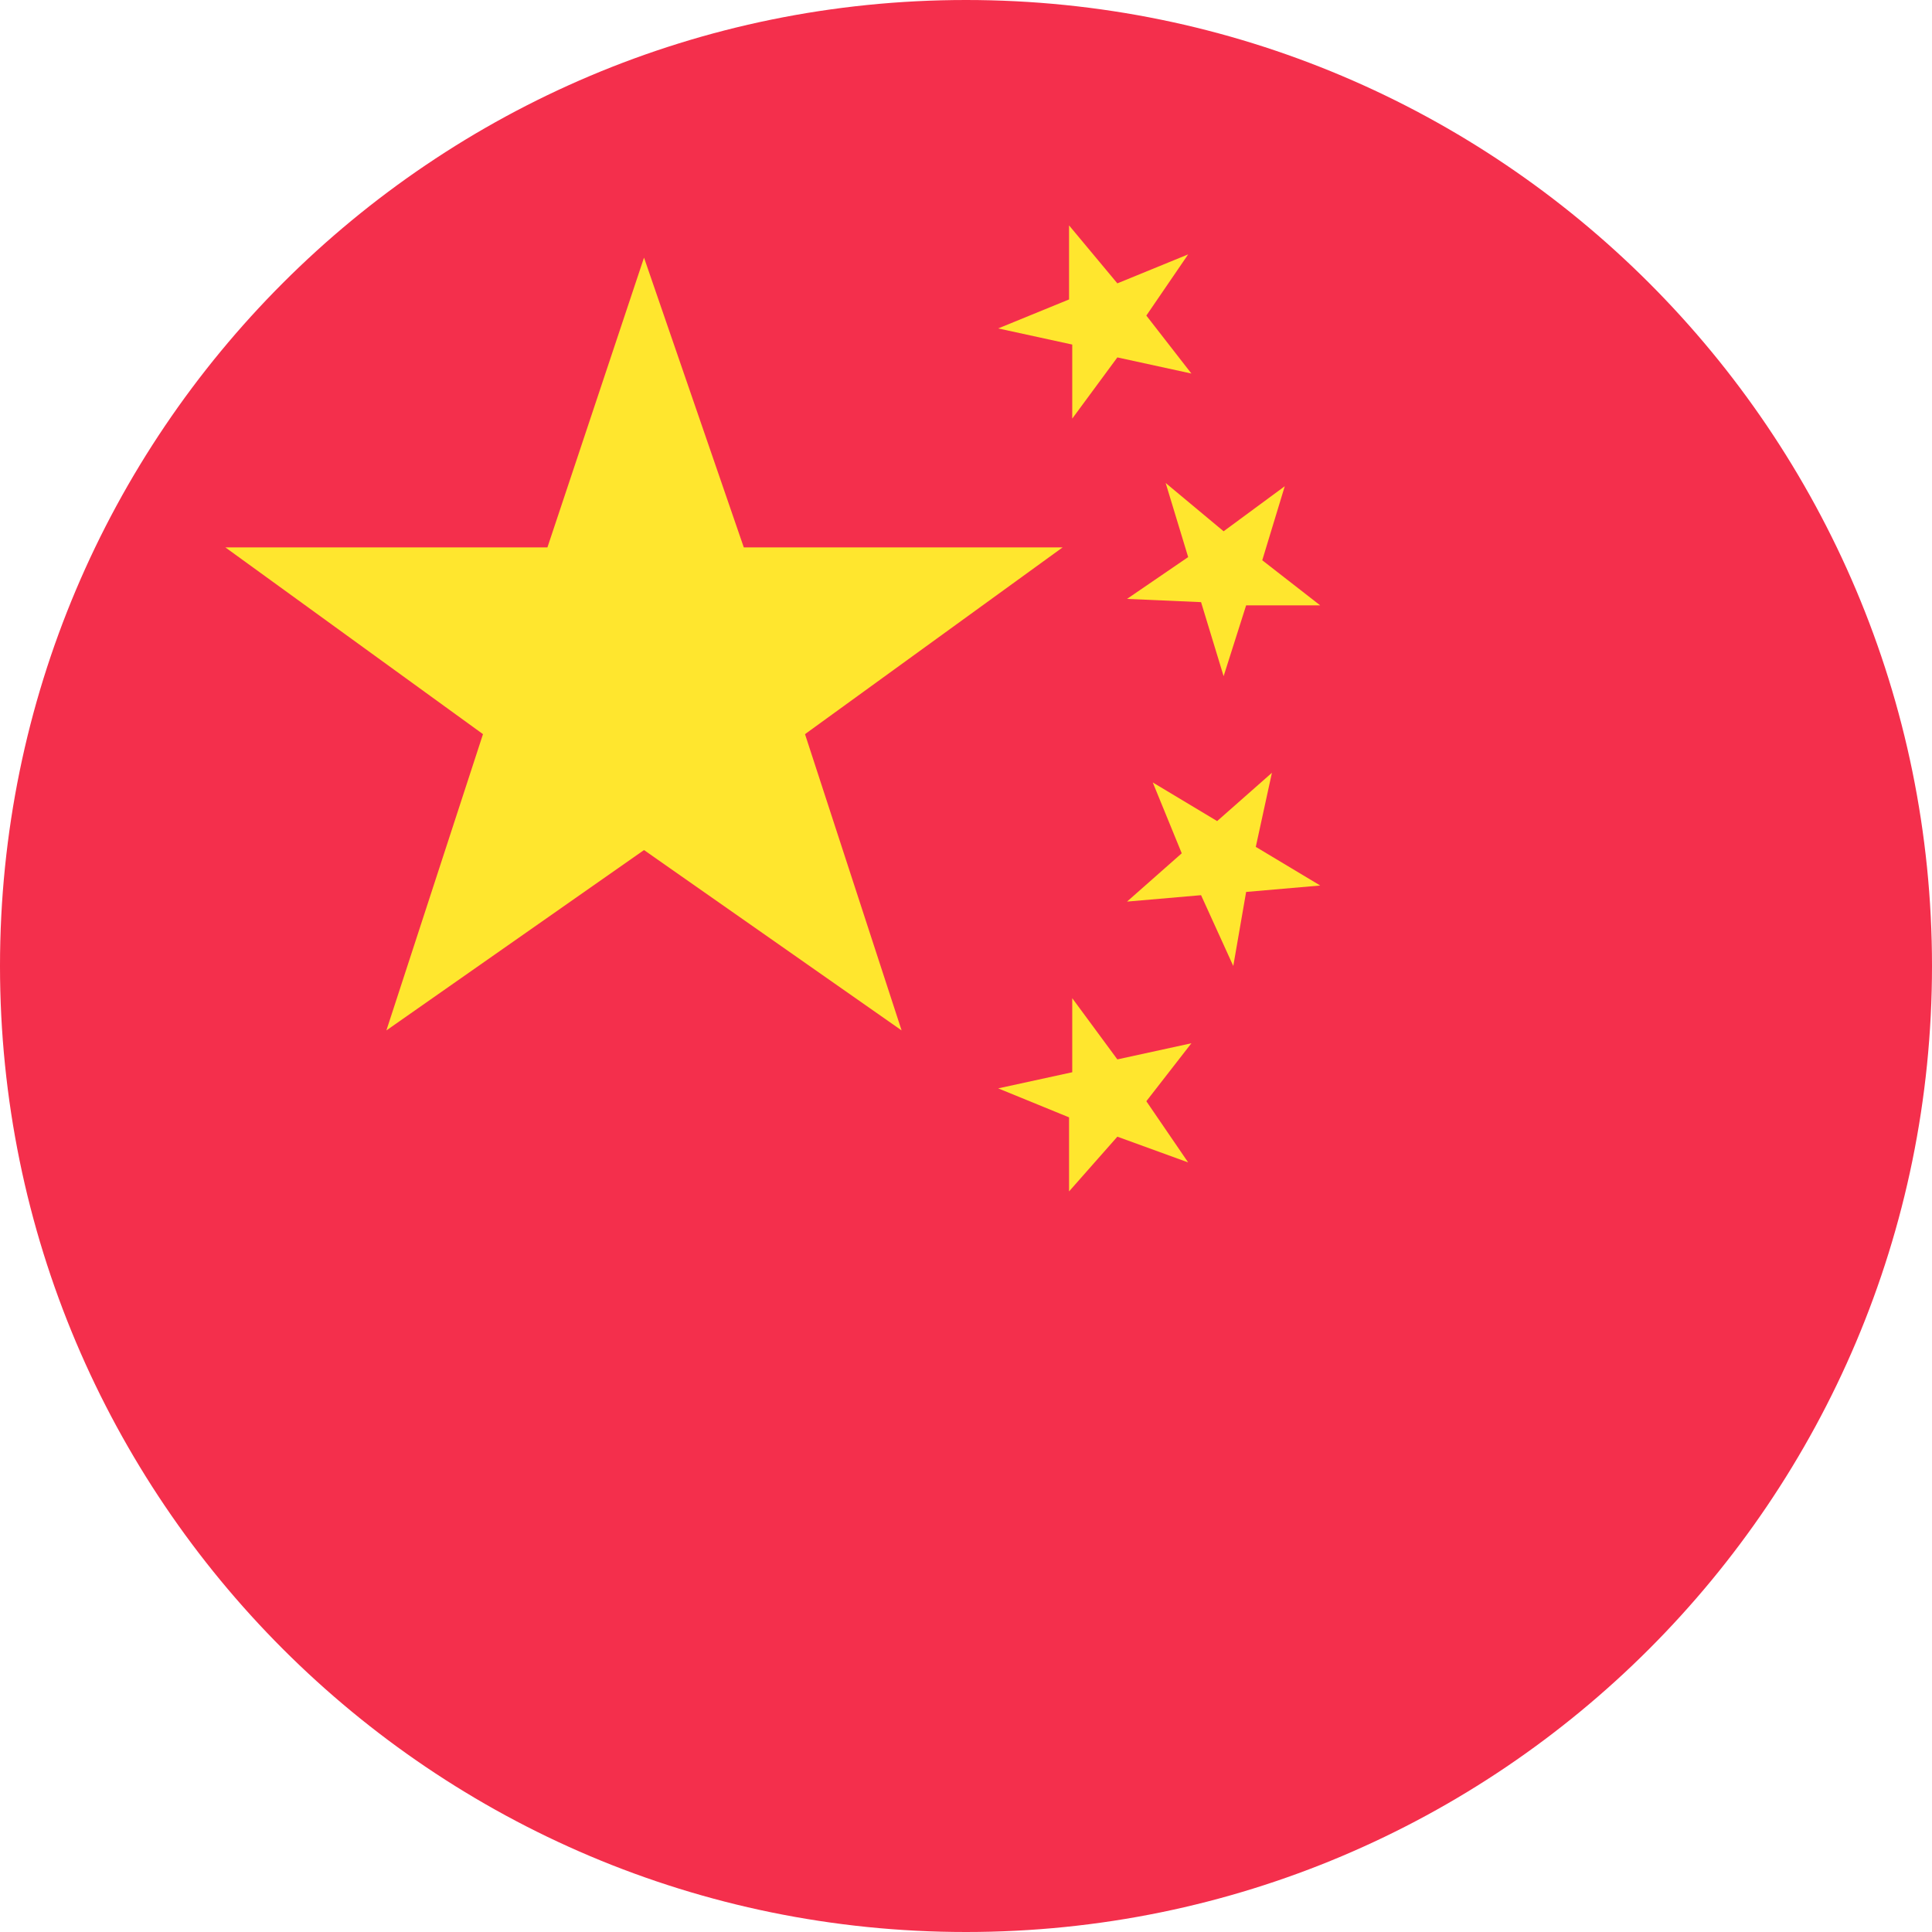
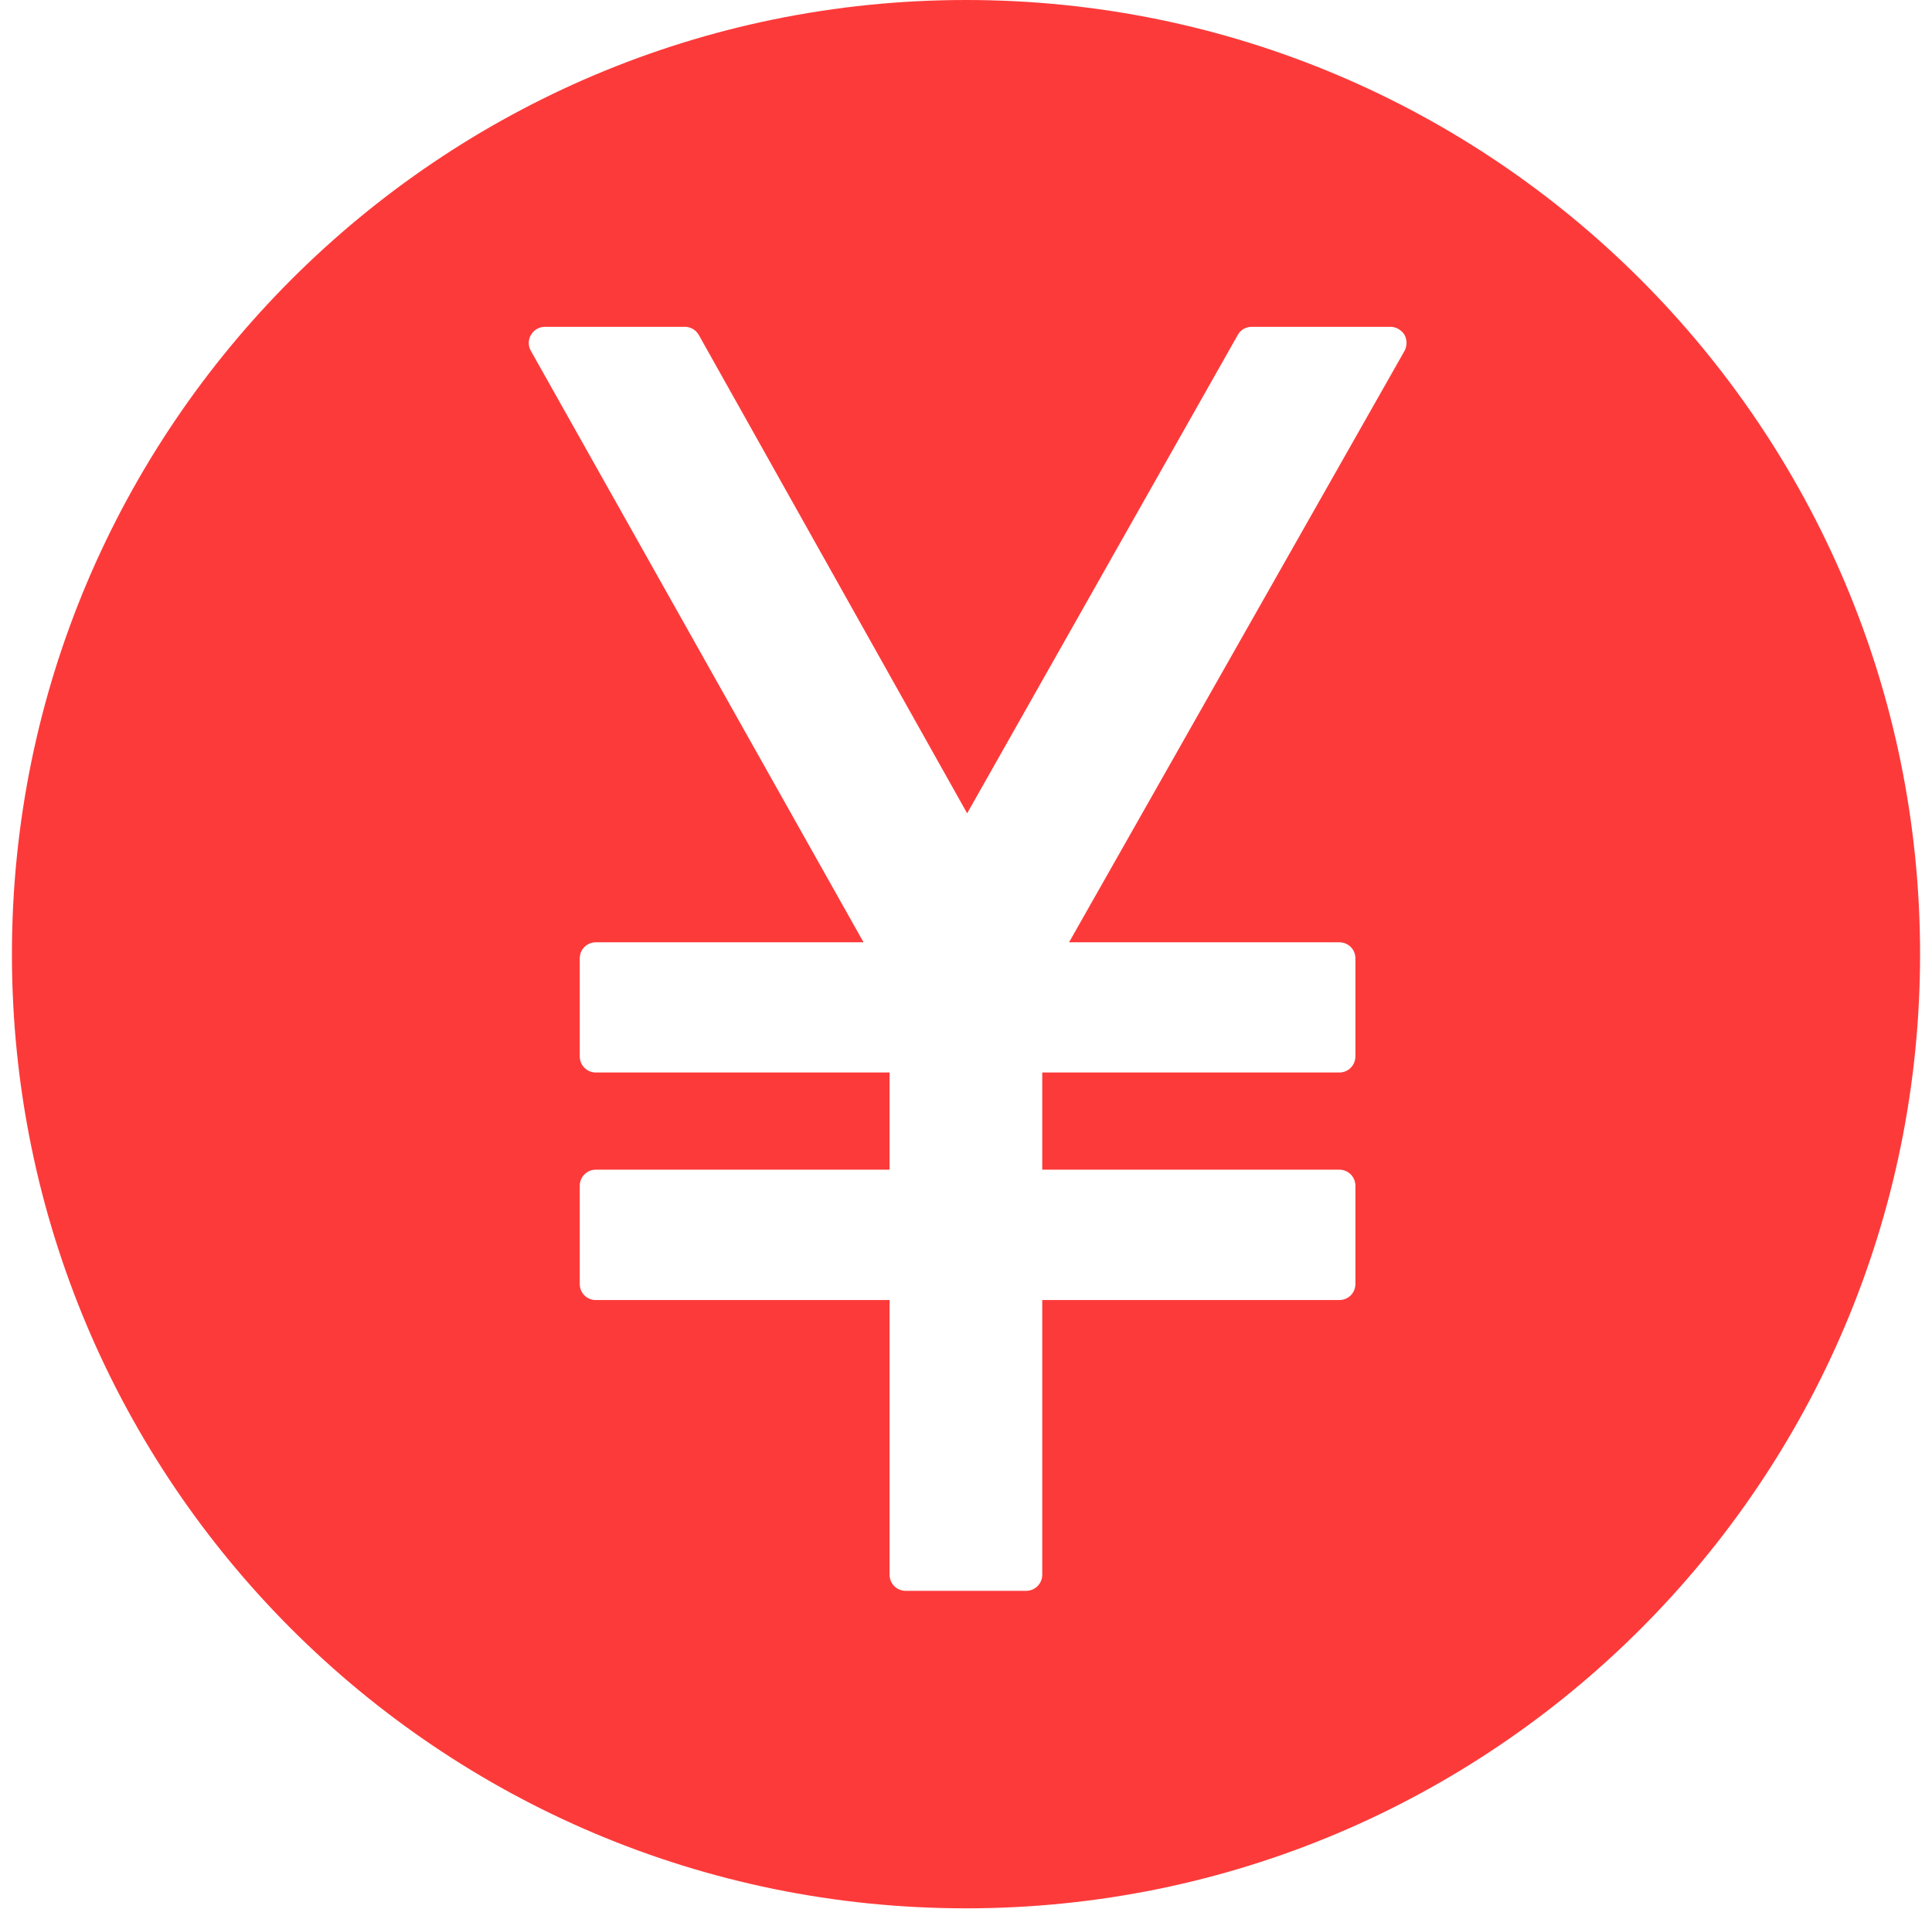
- <svg xmlns="http://www.w3.org/2000/svg" width="40px" height="40px" viewBox="0 0 40 40" version="1.1">
-   <g id="icon" stroke="none" stroke-width="1" fill="none" fill-rule="evenodd">
-     <g id="icon-48" transform="translate(-190, -698)" fill-rule="nonzero">
-       <g id="china" transform="translate(190, 698)">
-         <circle id="椭圆形" fill="#F42F4C" cx="20" cy="20" r="20" />
-         <g id="编组" transform="translate(4.6667, 4.6667)" fill="#FFE62E">
-           <polygon id="路径" points="8.667 12.933 14 16.667 12 10.533 17.333 6.667 10.733 6.667 8.667 0.667 6.667 6.667 0 6.667 5.333 10.533 3.333 16.667" />
-           <polygon id="路径" points="17.533 17.533 16 17.867 17.467 18.467 17.467 20 18.467 18.867 19.933 19.4 19.067 18.133 20 16.933 18.467 17.267 17.533 16" />
-           <polygon id="路径" points="19.8 13 18.667 14 20.2 13.867 20.867 15.333 21.133 13.8 22.667 13.667 21.333 12.867 21.667 11.333 20.533 12.333 19.2 11.533" />
-           <polygon id="路径" points="20.2 7.8 20.667 9.333 21.133 7.867 22.667 7.867 21.467 6.933 21.933 5.4 20.667 6.333 19.467 5.333 19.933 6.867 18.667 7.733" />
-           <polygon id="路径" points="17.533 2.467 17.533 4 18.467 2.733 20 3.067 19.067 1.867 19.933 0.6 18.467 1.2 17.467 0 17.467 1.533 16 2.133" />
-         </g>
+ <svg xmlns="http://www.w3.org/2000/svg" width="81px" height="80px" viewBox="0 0 81 80" version="1.1">
+   <g id="Page-1" stroke="none" stroke-width="1" fill="none" fill-rule="evenodd">
+     <g id="不用管" transform="translate(-250, -1250)" fill="#FD3A3A" fill-rule="nonzero">
+       <g id="80*80_rmb" transform="translate(250.5, 1250)">
+         <path d="M40.003,1.27249042e-15 C17.906,1.27249042e-15 0,17.914 0,40.004 C0,62.101 17.906,80 40.003,80 C62.086,80 80,62.101 80,40.004 C80,17.914 62.086,1.27249042e-15 40.003,1.27249042e-15 Z M58.381,14.717 L44.32,39.503 L55.652,39.503 C56.028,39.503 56.326,39.797 56.326,40.18 L56.326,44.283 C56.326,44.659 56.028,44.961 55.652,44.961 L43.197,44.961 L43.197,49.034 L55.652,49.034 C56.028,49.034 56.326,49.336 56.326,49.712 L56.326,53.822 C56.326,54.205 56.028,54.499 55.652,54.499 L43.197,54.499 L43.197,66.012 C43.197,66.388 42.898,66.69 42.519,66.69 L37.47,66.69 C37.094,66.69 36.796,66.388 36.796,66.012 L36.796,54.5 L24.484,54.5 C24.104,54.5 23.806,54.205 23.806,53.822 L23.806,49.712 C23.806,49.336 24.105,49.034 24.484,49.034 L36.796,49.034 L36.796,44.961 L24.484,44.961 C24.104,44.961 23.806,44.659 23.806,44.283 L23.806,40.181 C23.806,39.797 24.105,39.503 24.484,39.503 L35.705,39.503 L21.758,14.71 C21.637,14.503 21.637,14.246 21.766,14.032 C21.884,13.826 22.112,13.7 22.351,13.7 L28.211,13.7 C28.458,13.7 28.682,13.833 28.8,14.047 L40.048,34.096 L51.391,14.047 C51.509,13.826 51.737,13.7 51.98,13.7 L57.788,13.7 C58.028,13.7 58.252,13.826 58.381,14.032 C58.499,14.246 58.499,14.503 58.381,14.717 Z" id="形状" />
      </g>
    </g>
  </g>
</svg>
